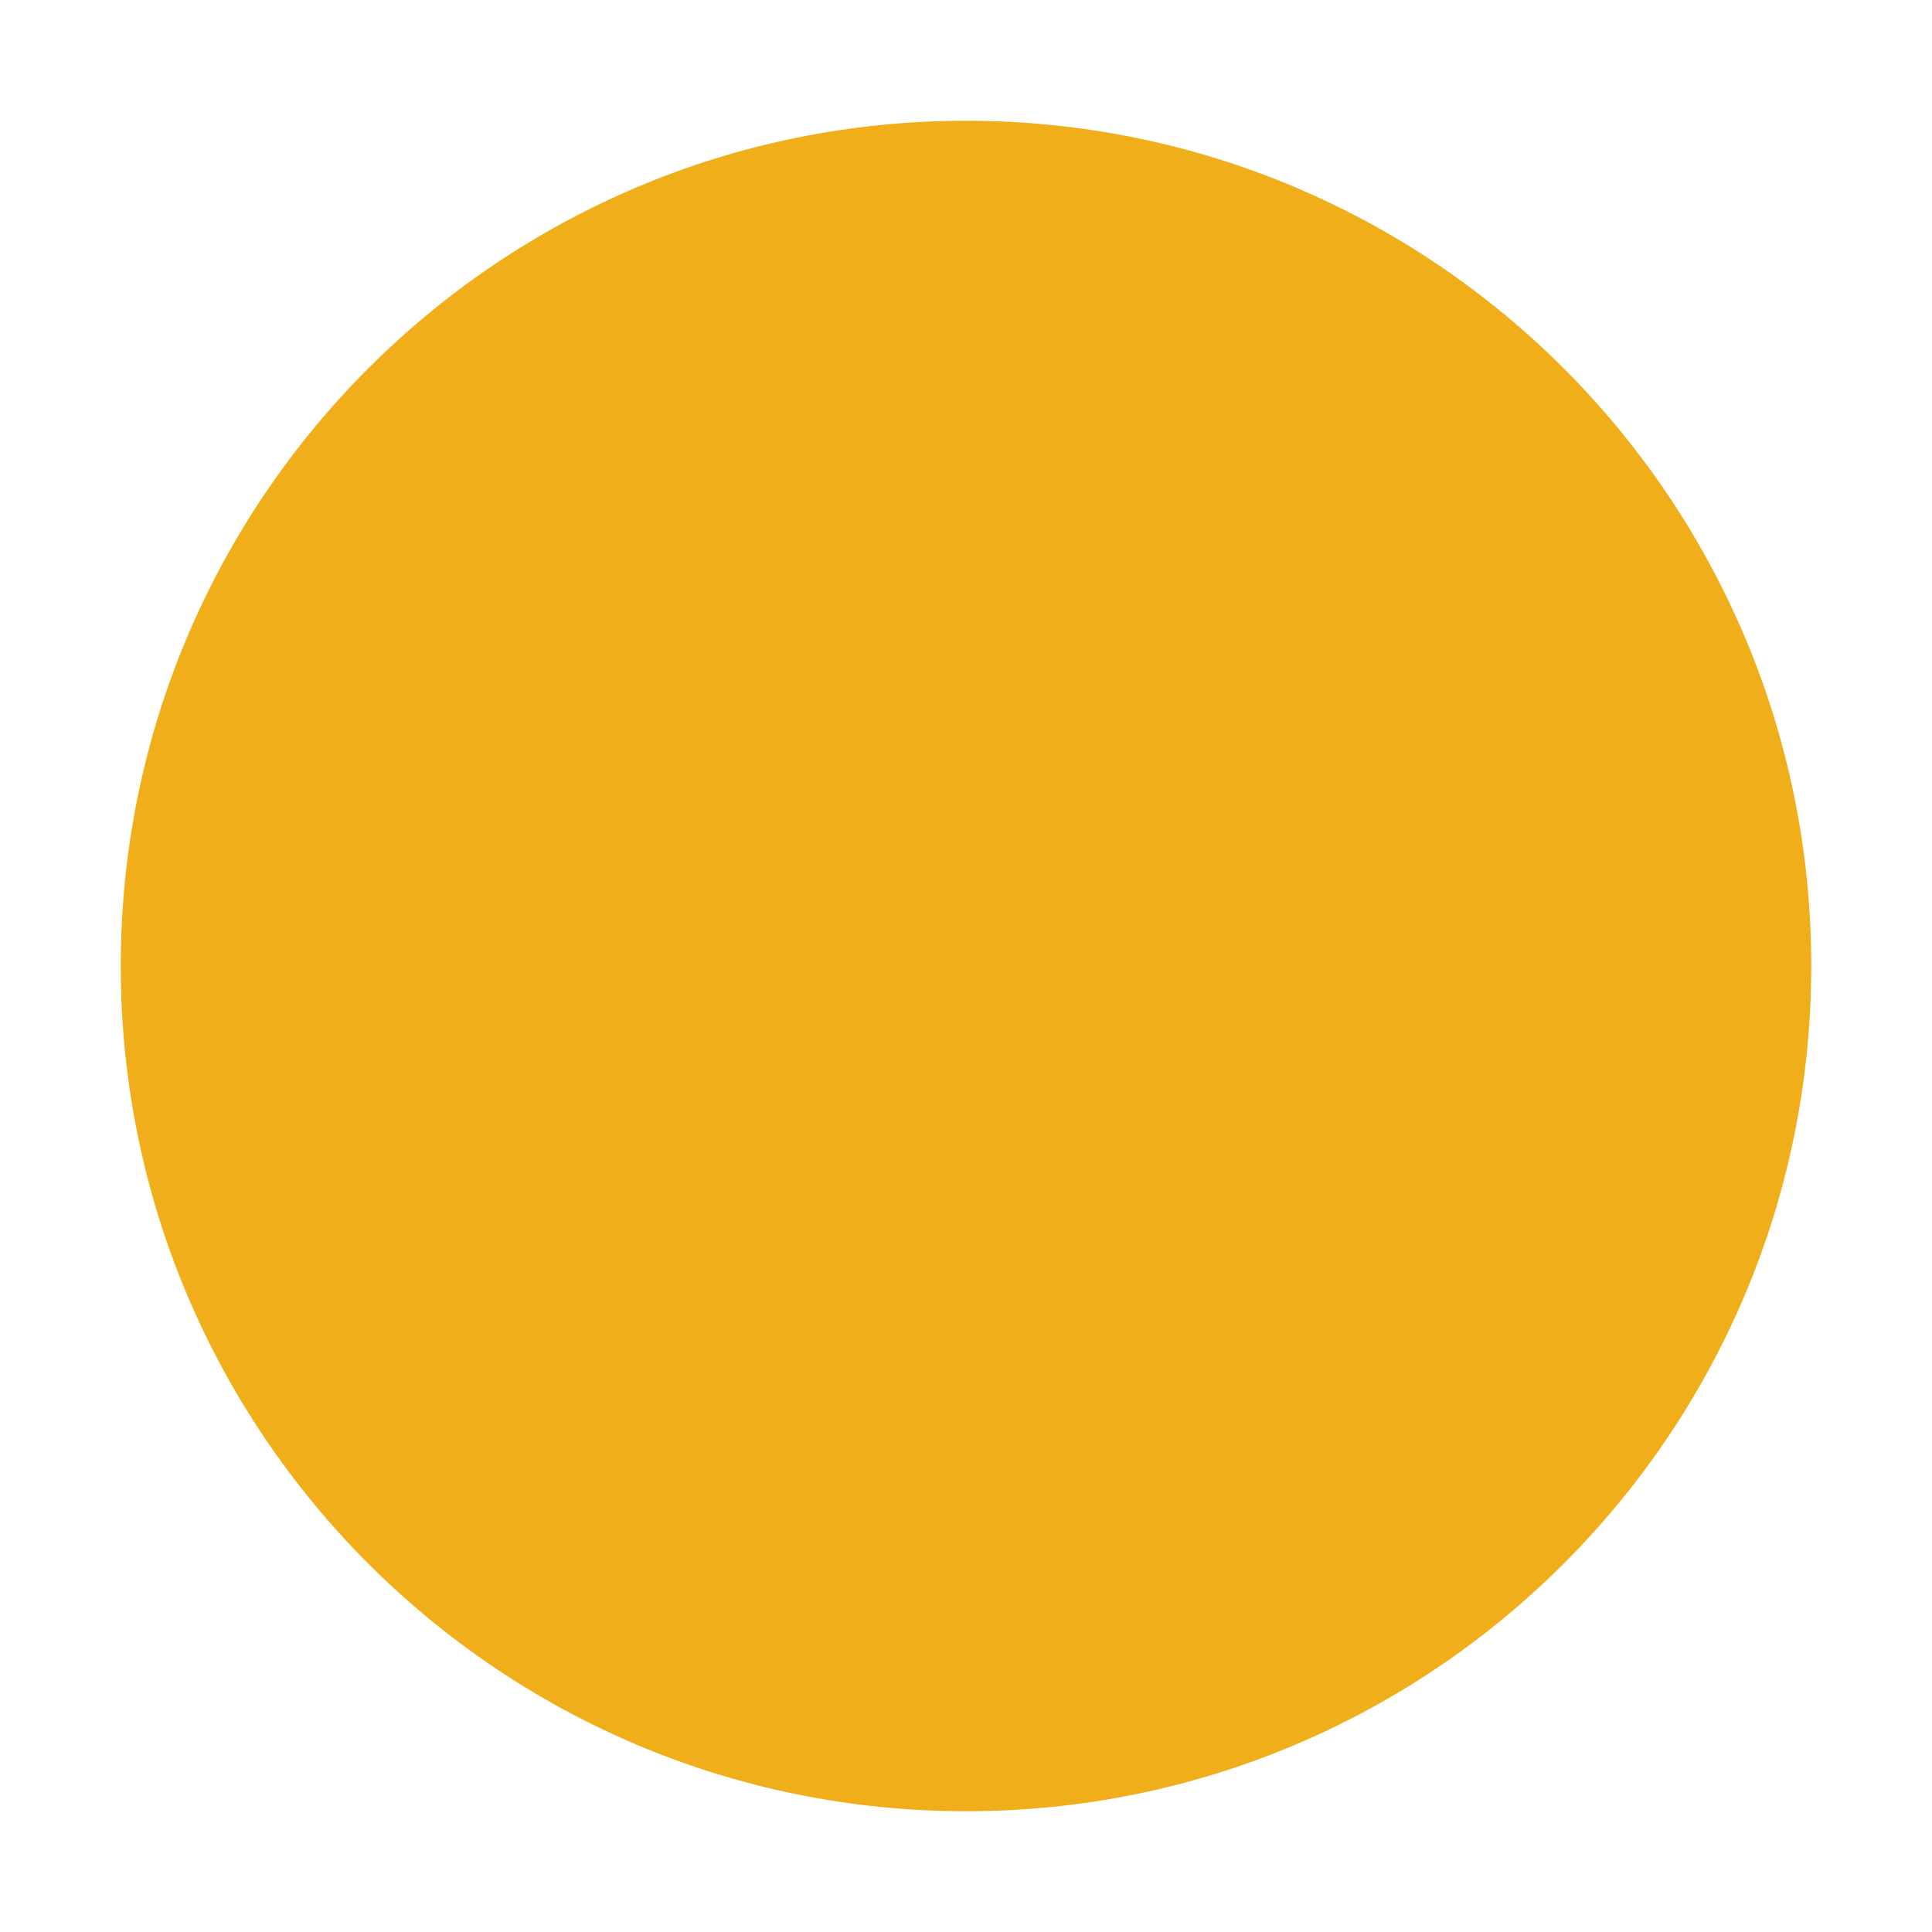
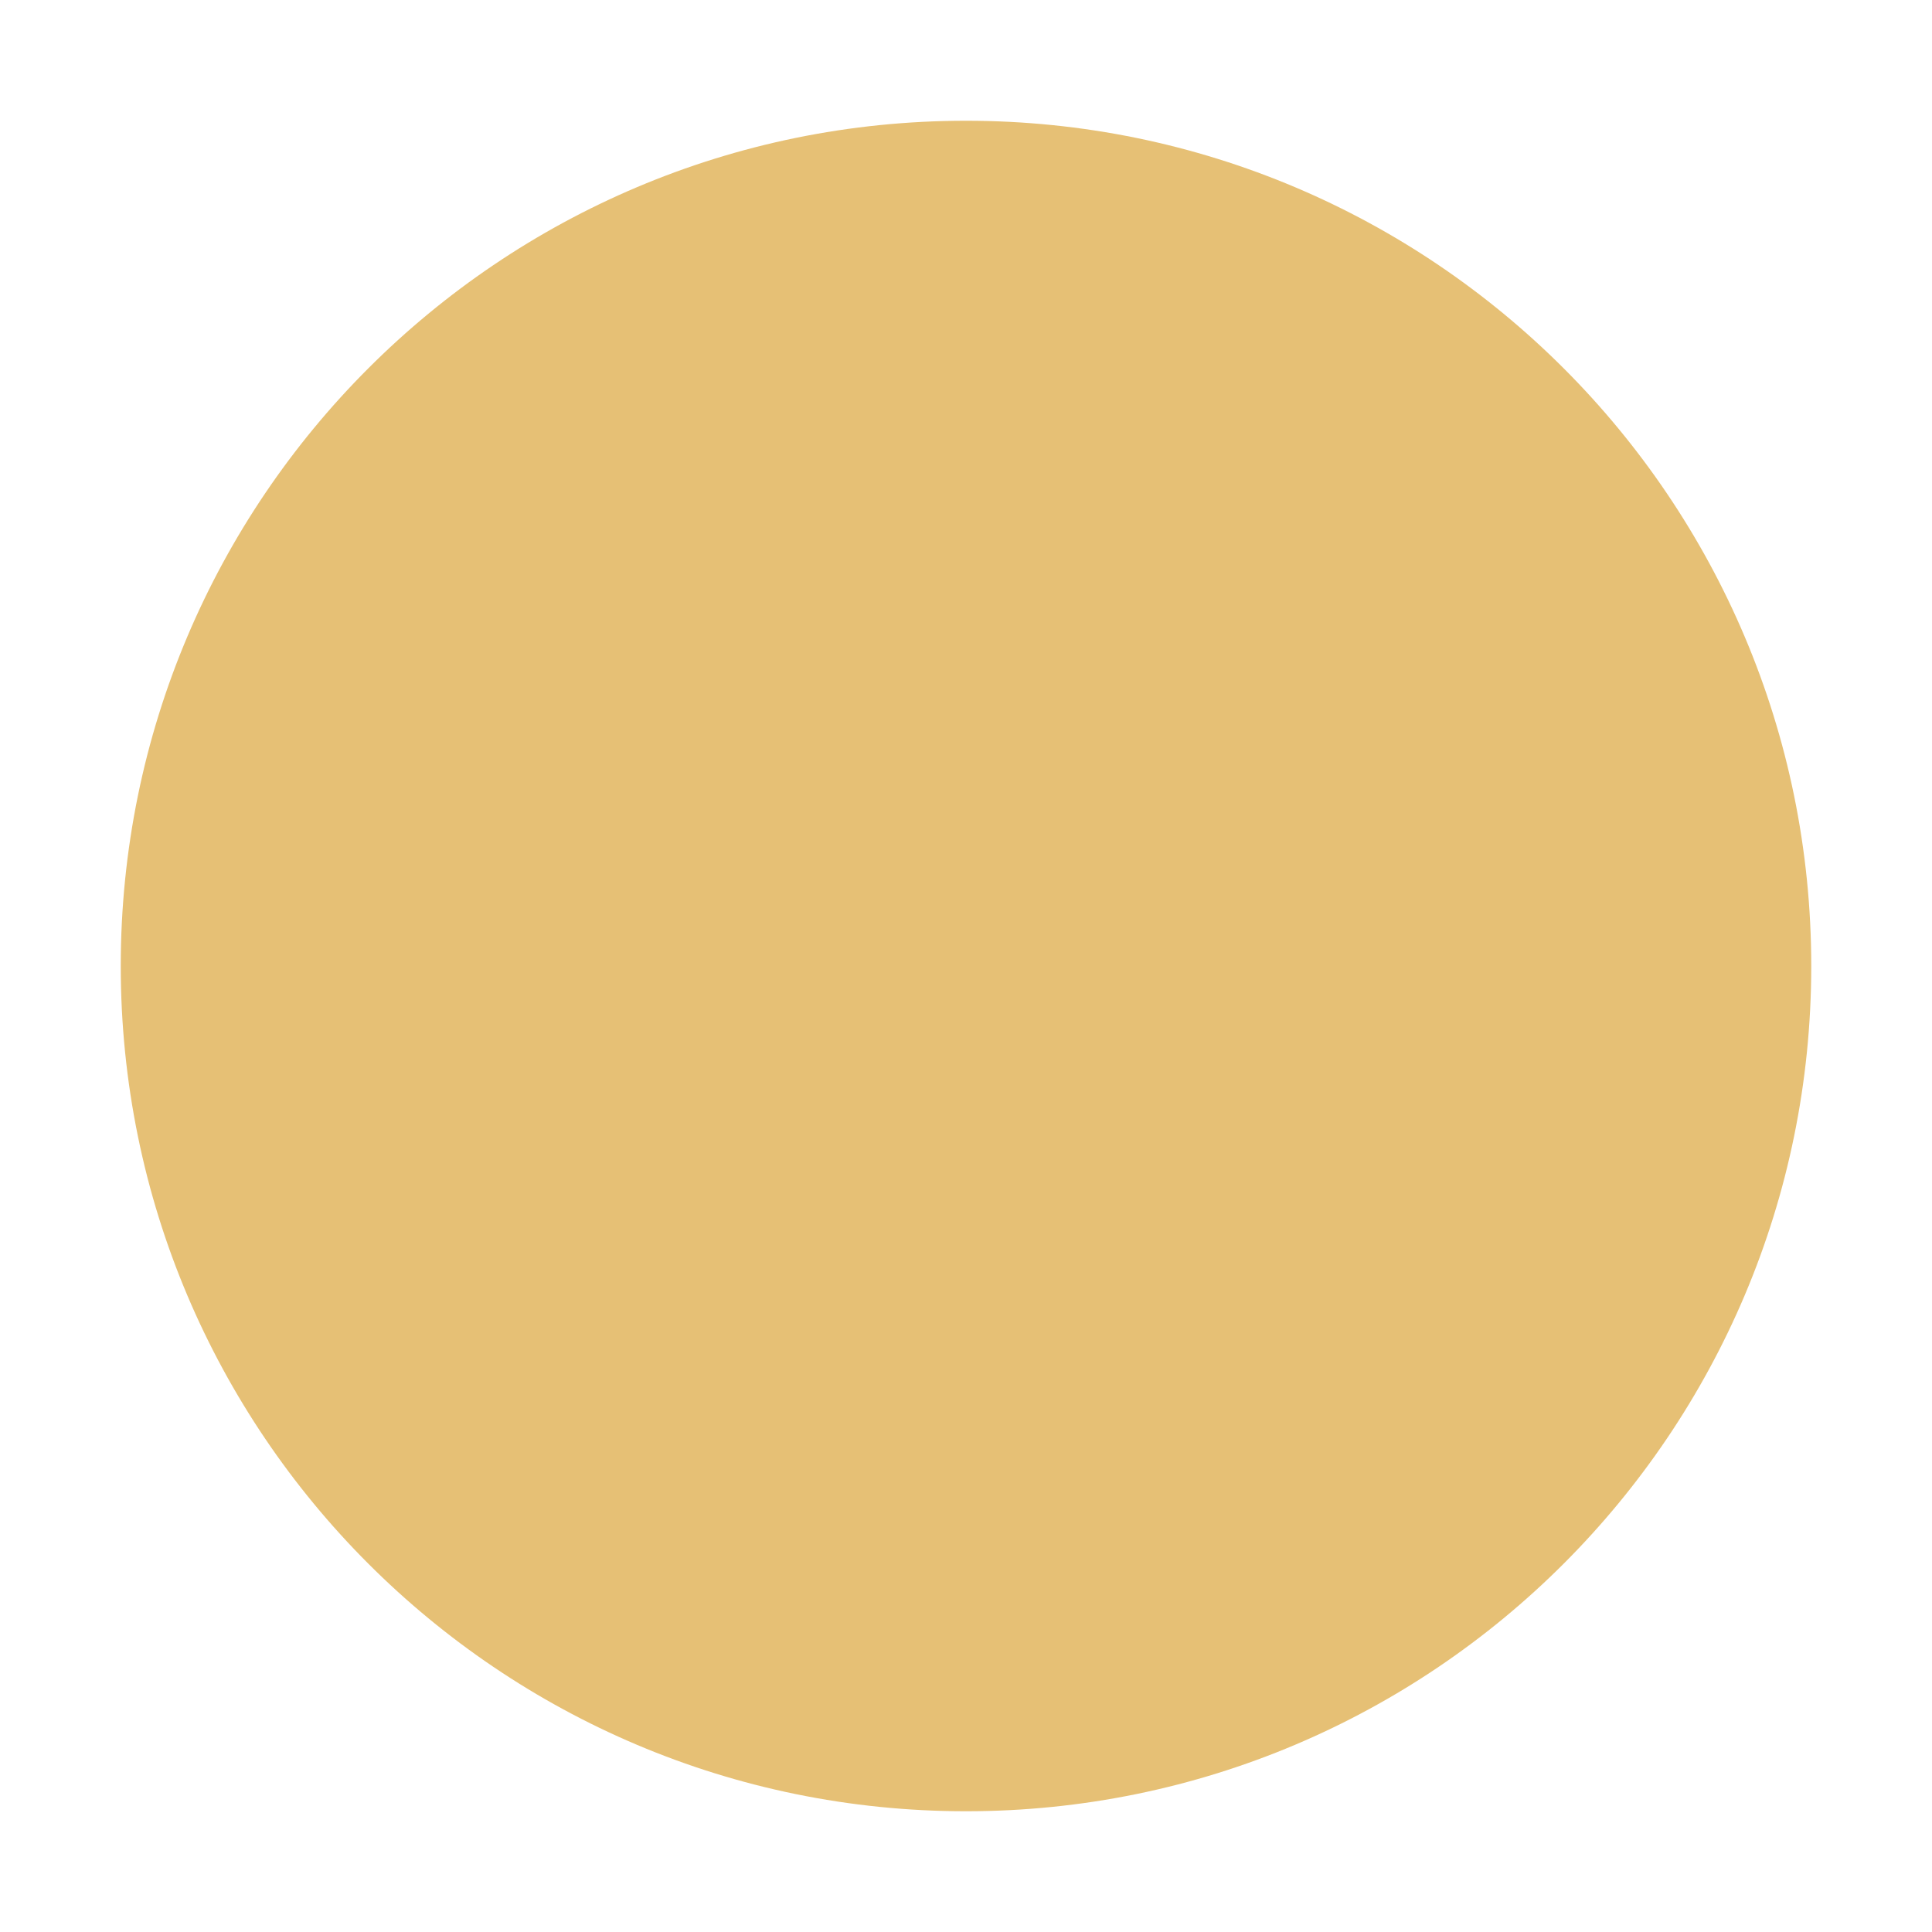
<svg xmlns="http://www.w3.org/2000/svg" width="16" height="16" version="1.1">
  <rect y="6.1035e-7" width="16" height="16" ry="1.6931e-5" opacity="0" stroke-width=".474" style="paint-order:markers stroke fill" />
-   <path d="m8 15c3.866 0 7-3.134 7-7s-3.134-7-7-7c-3.866 0-7 3.134-7 7s3.134 7 7 7" fill="#f1ae1b" fill-rule="evenodd" />
+   <path d="m8 15c3.866 0 7-3.134 7-7s-3.134-7-7-7c-3.866 0-7 3.134-7 7s3.134 7 7 7" fill="#e6c075" fill-rule="evenodd" />
</svg>
